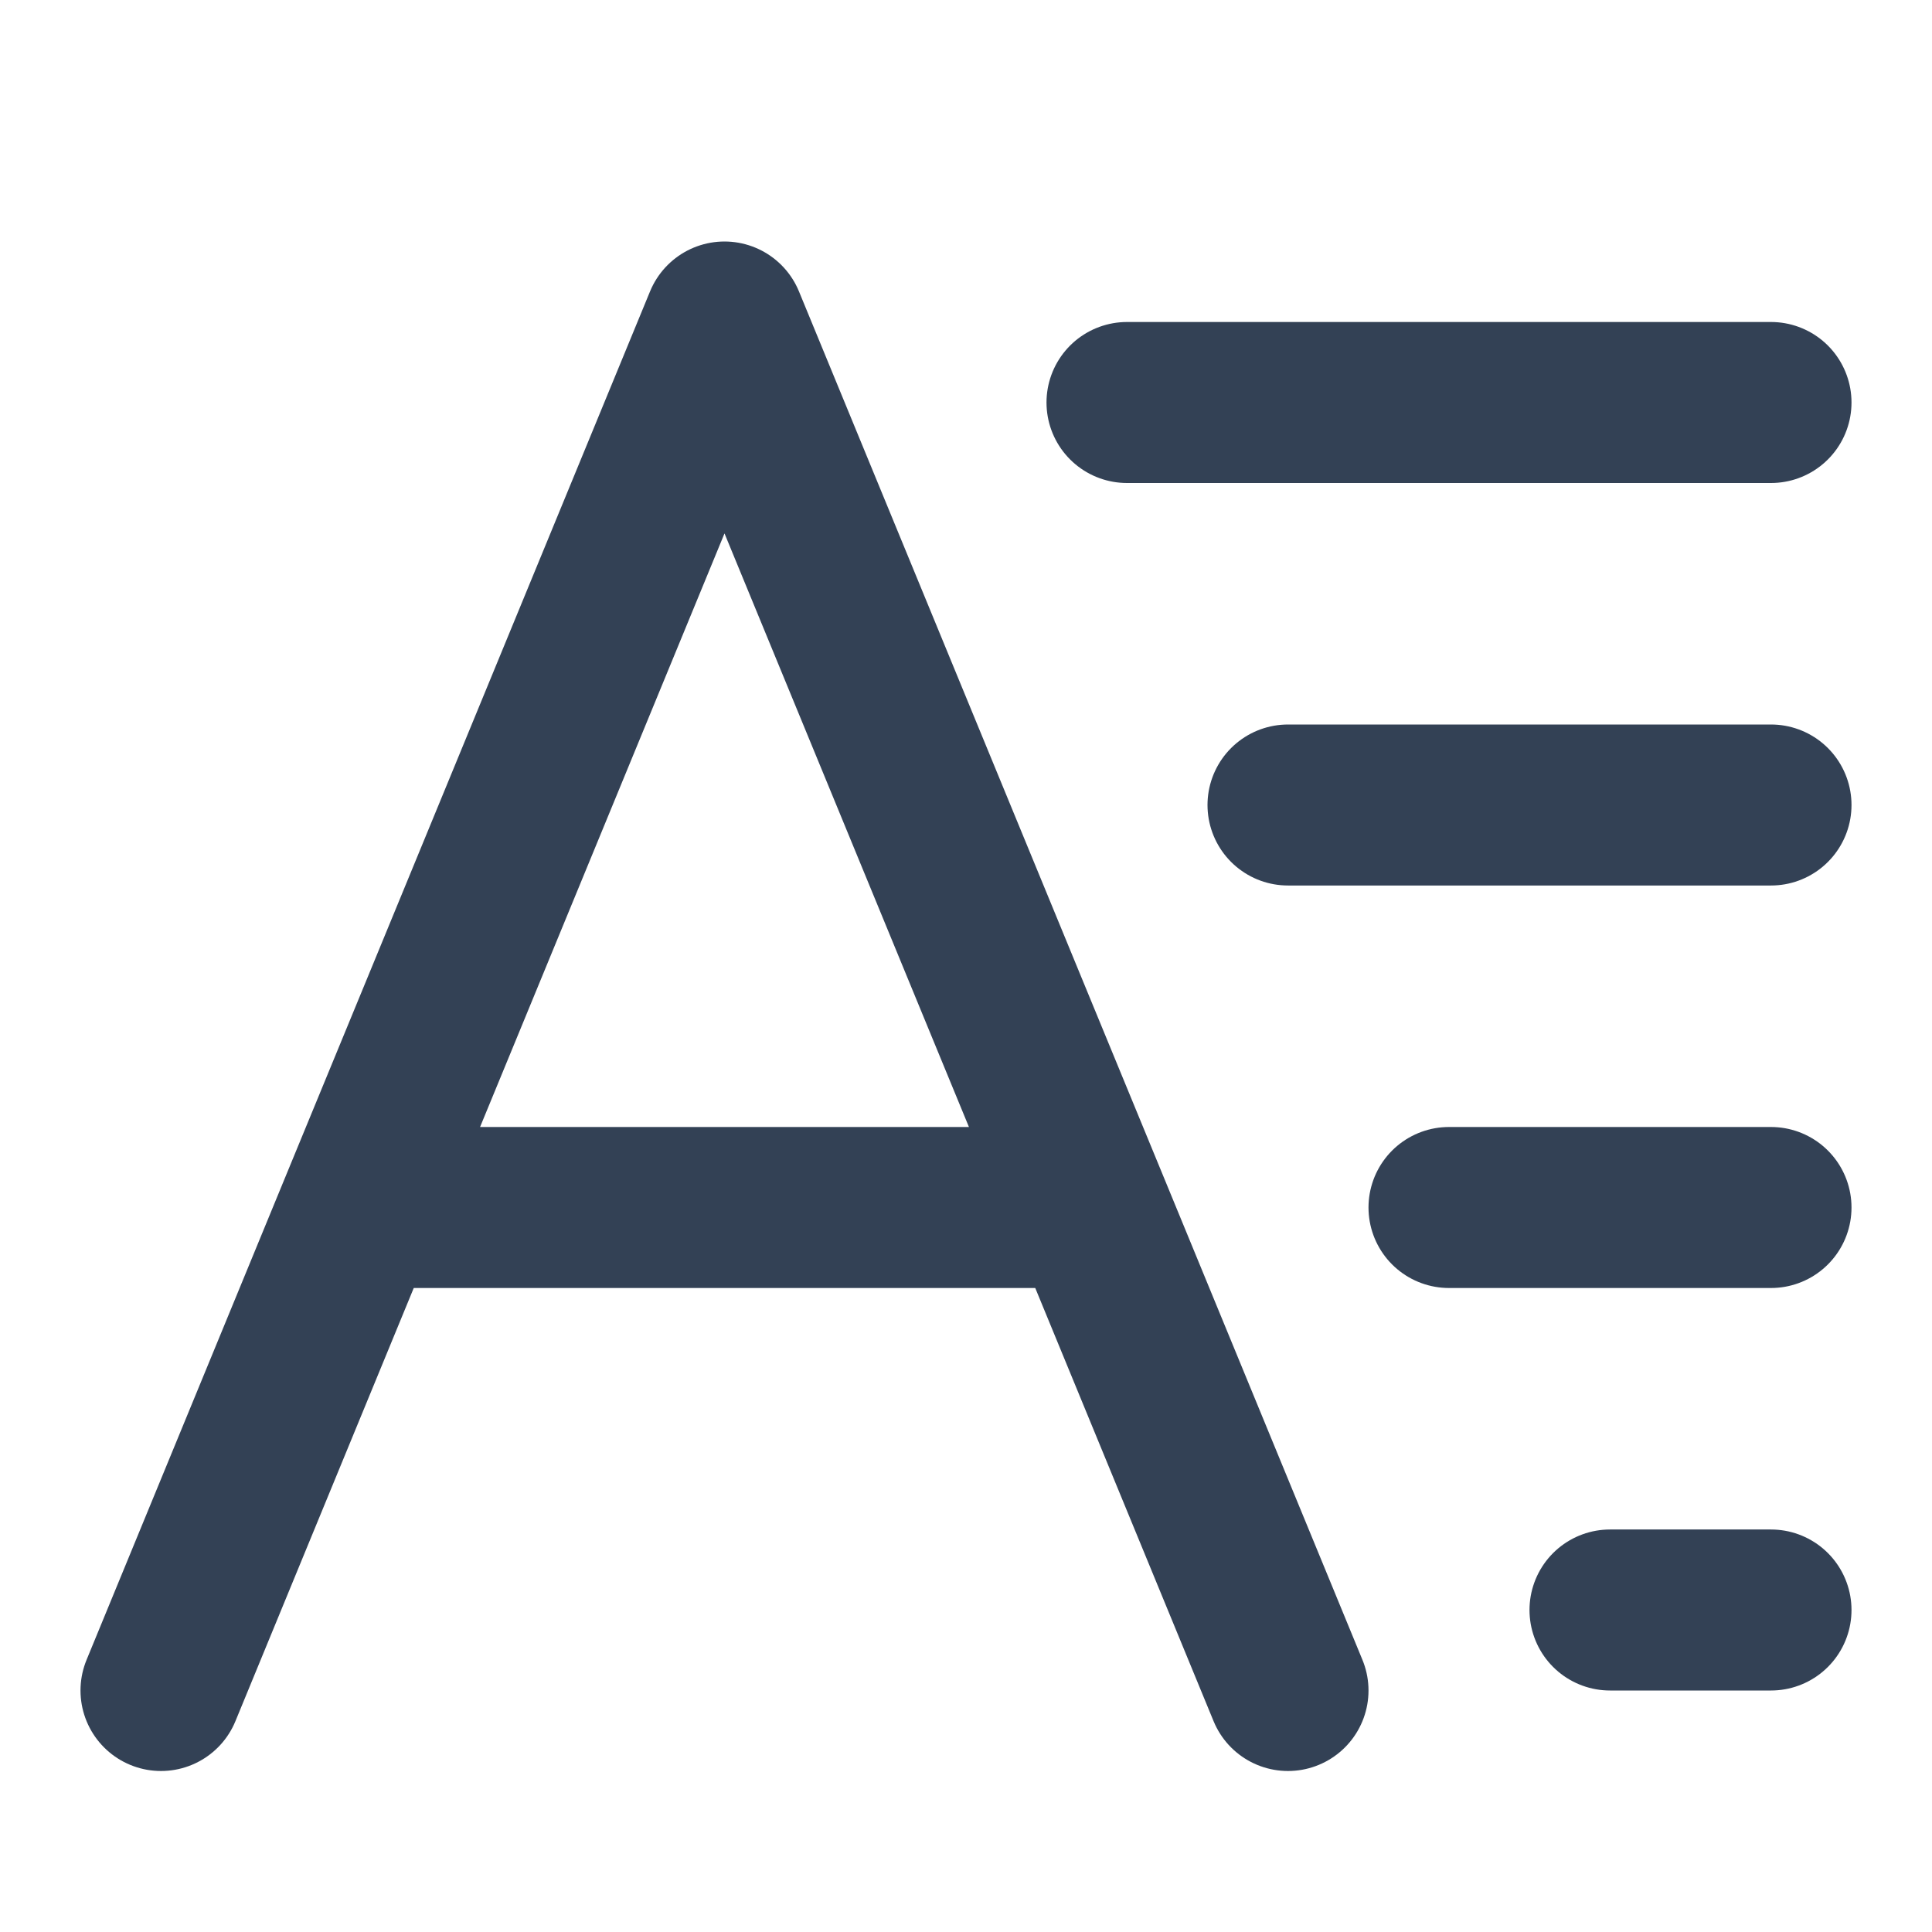
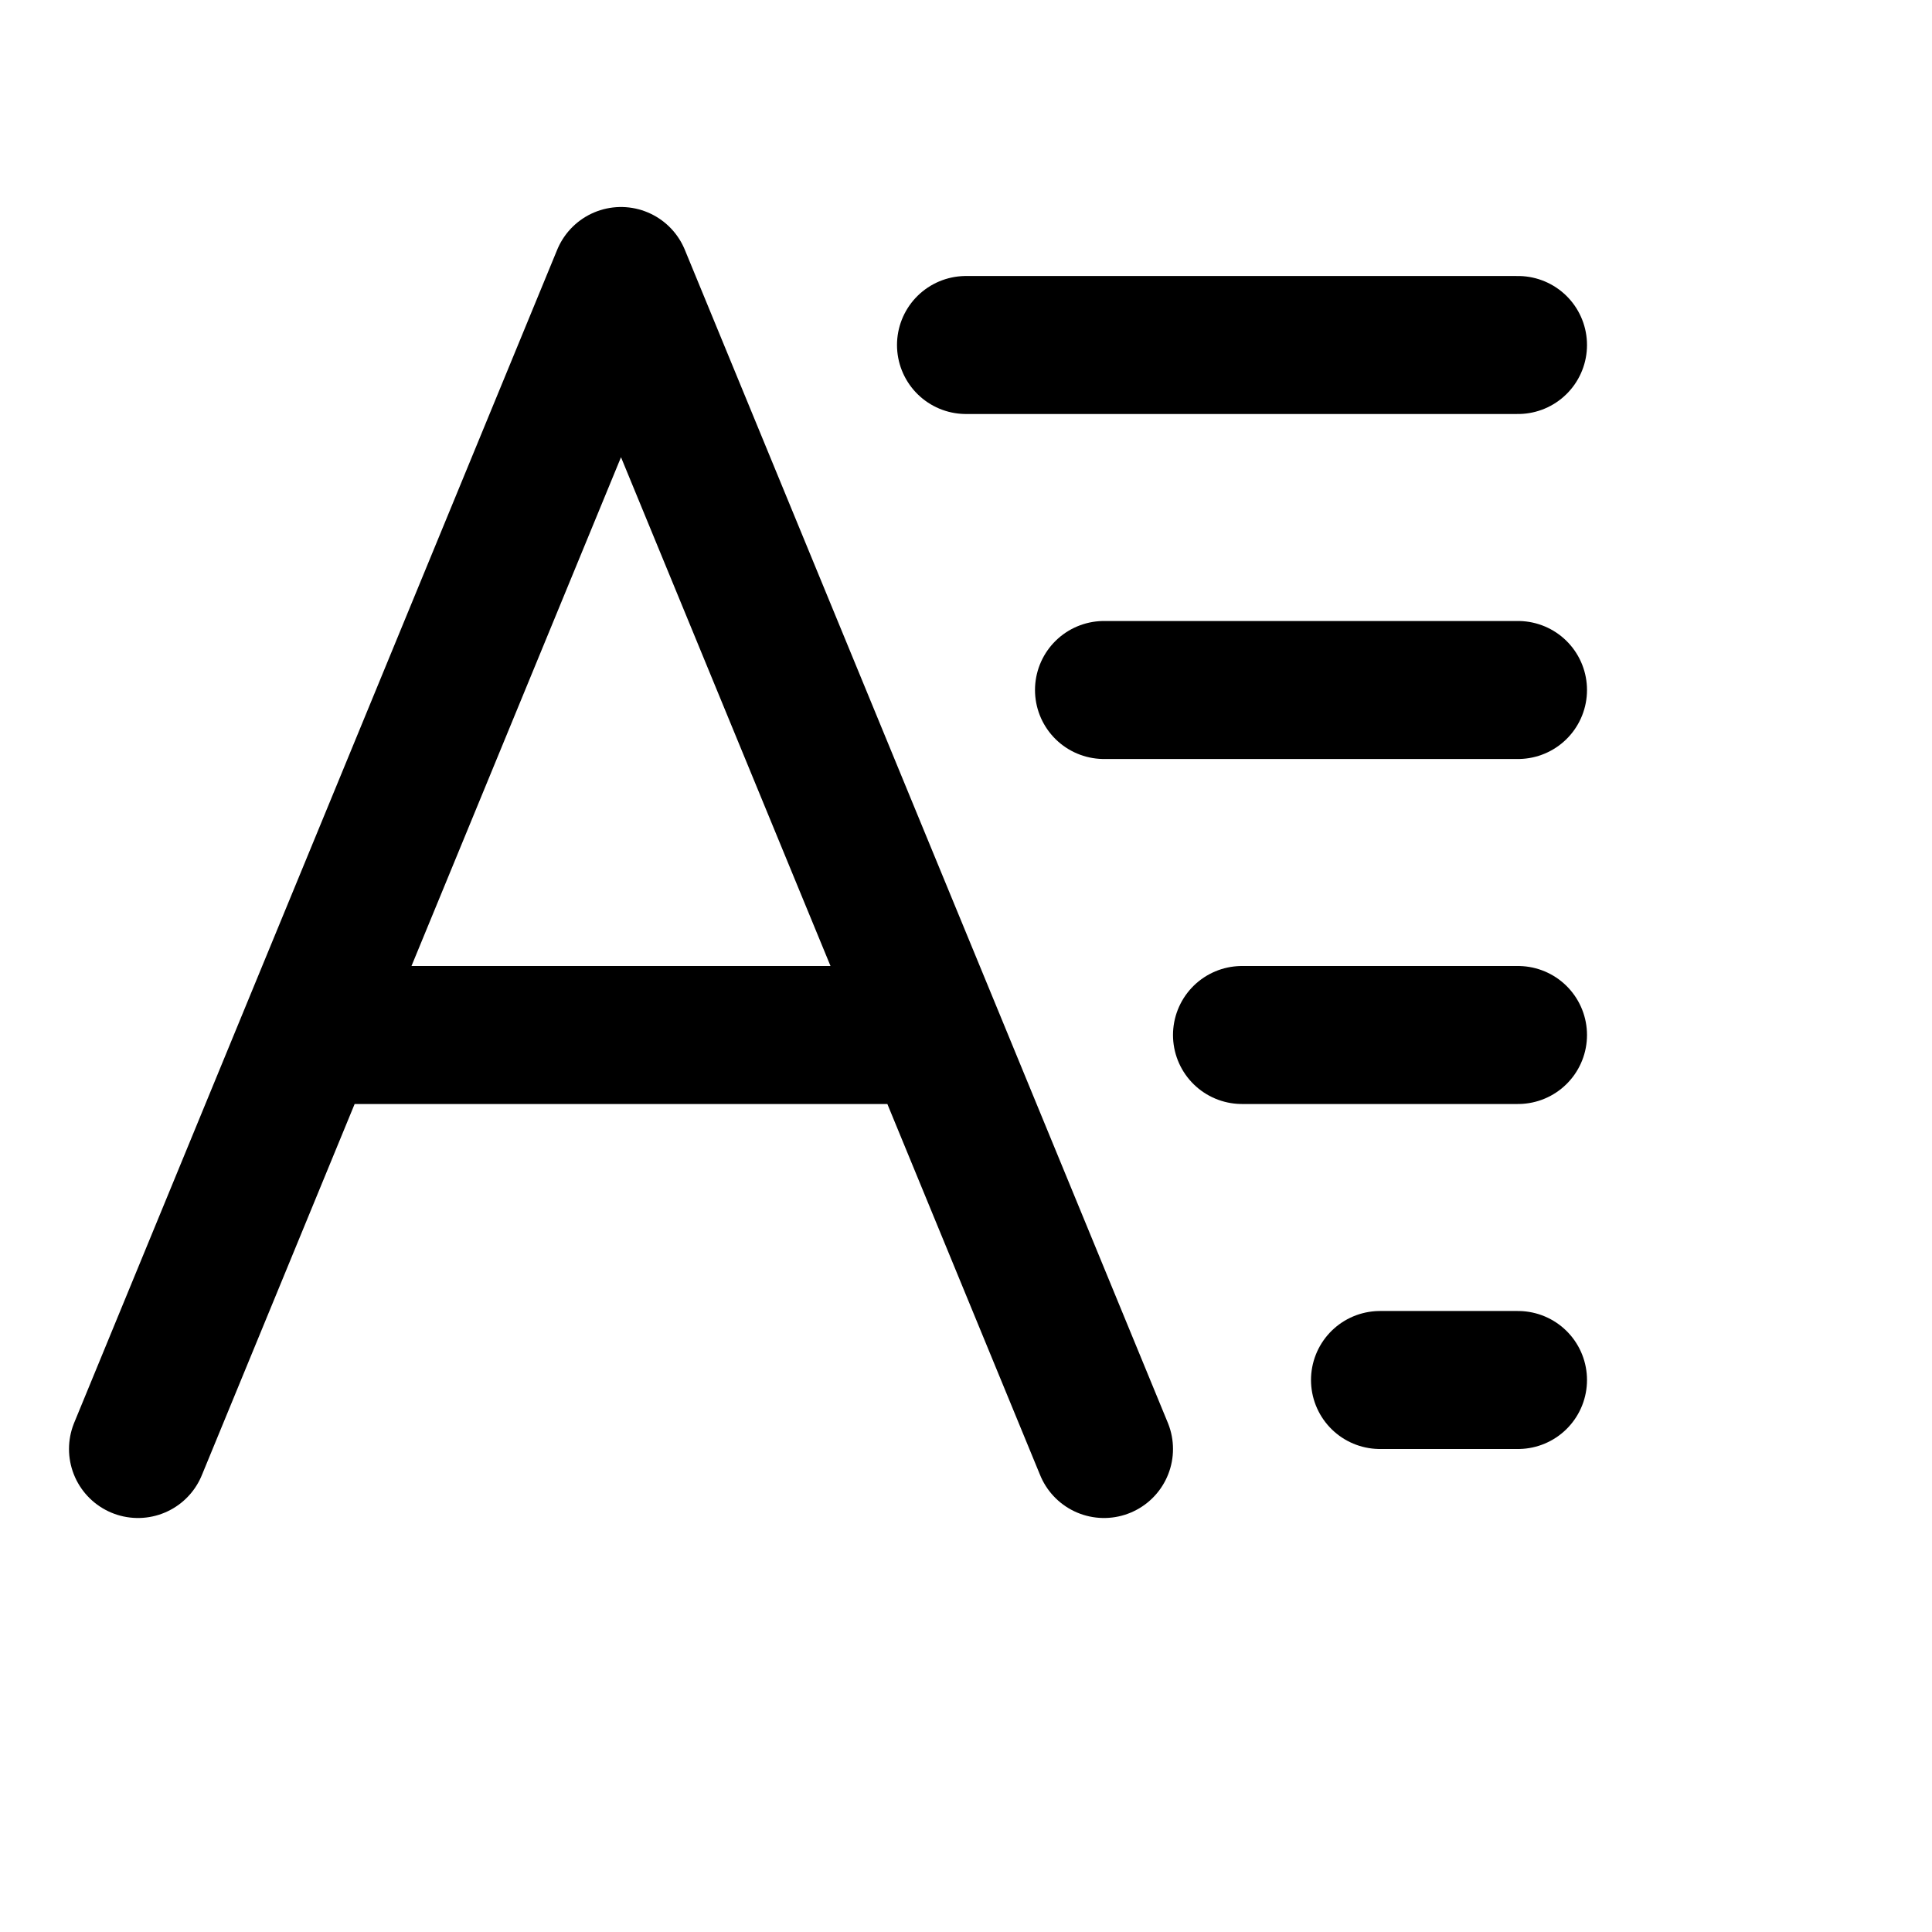
- <svg xmlns="http://www.w3.org/2000/svg" width="12" height="12" viewBox="0 0 12 12" fill="none">
-   <path d="M1 10.5L2.235 7.5M2.235 7.5L2.75 6.25L4.5 2L6.25 6.25L6.765 7.5M2.235 7.5H6.765M8 10.5L6.765 7.5" stroke="#334155" stroke-linecap="round" stroke-linejoin="round" />
-   <path d="M7 2.5H11" stroke="#334155" stroke-linecap="round" stroke-linejoin="round" />
-   <path d="M8 5H11" stroke="#334155" stroke-linecap="round" stroke-linejoin="round" />
-   <path d="M9 7.5H11" stroke="#334155" stroke-linecap="round" stroke-linejoin="round" />
-   <path d="M10 10H11" stroke="#334155" stroke-linecap="round" stroke-linejoin="round" />
+ <svg xmlns="http://www.w3.org/2000/svg" width="14" height="14" viewBox="0 0 14 14" fill="none">
+   <path d="M1 10.5L2.235 7.5M2.235 7.5L2.75 6.25L4.5 2L6.25 6.25L6.765 7.5M2.235 7.5H6.765M8 10.5L6.765 7.5" stroke="currentColor" stroke-linecap="round" stroke-linejoin="round" />
+   <path d="M7 2.5H11" stroke="currentColor" stroke-linecap="round" stroke-linejoin="round" />
+   <path d="M8 5H11" stroke="currentColor" stroke-linecap="round" stroke-linejoin="round" />
+   <path d="M9 7.5H11" stroke="currentColor" stroke-linecap="round" stroke-linejoin="round" />
+   <path d="M10 10H11" stroke="currentColor" stroke-linecap="round" stroke-linejoin="round" />
</svg>
